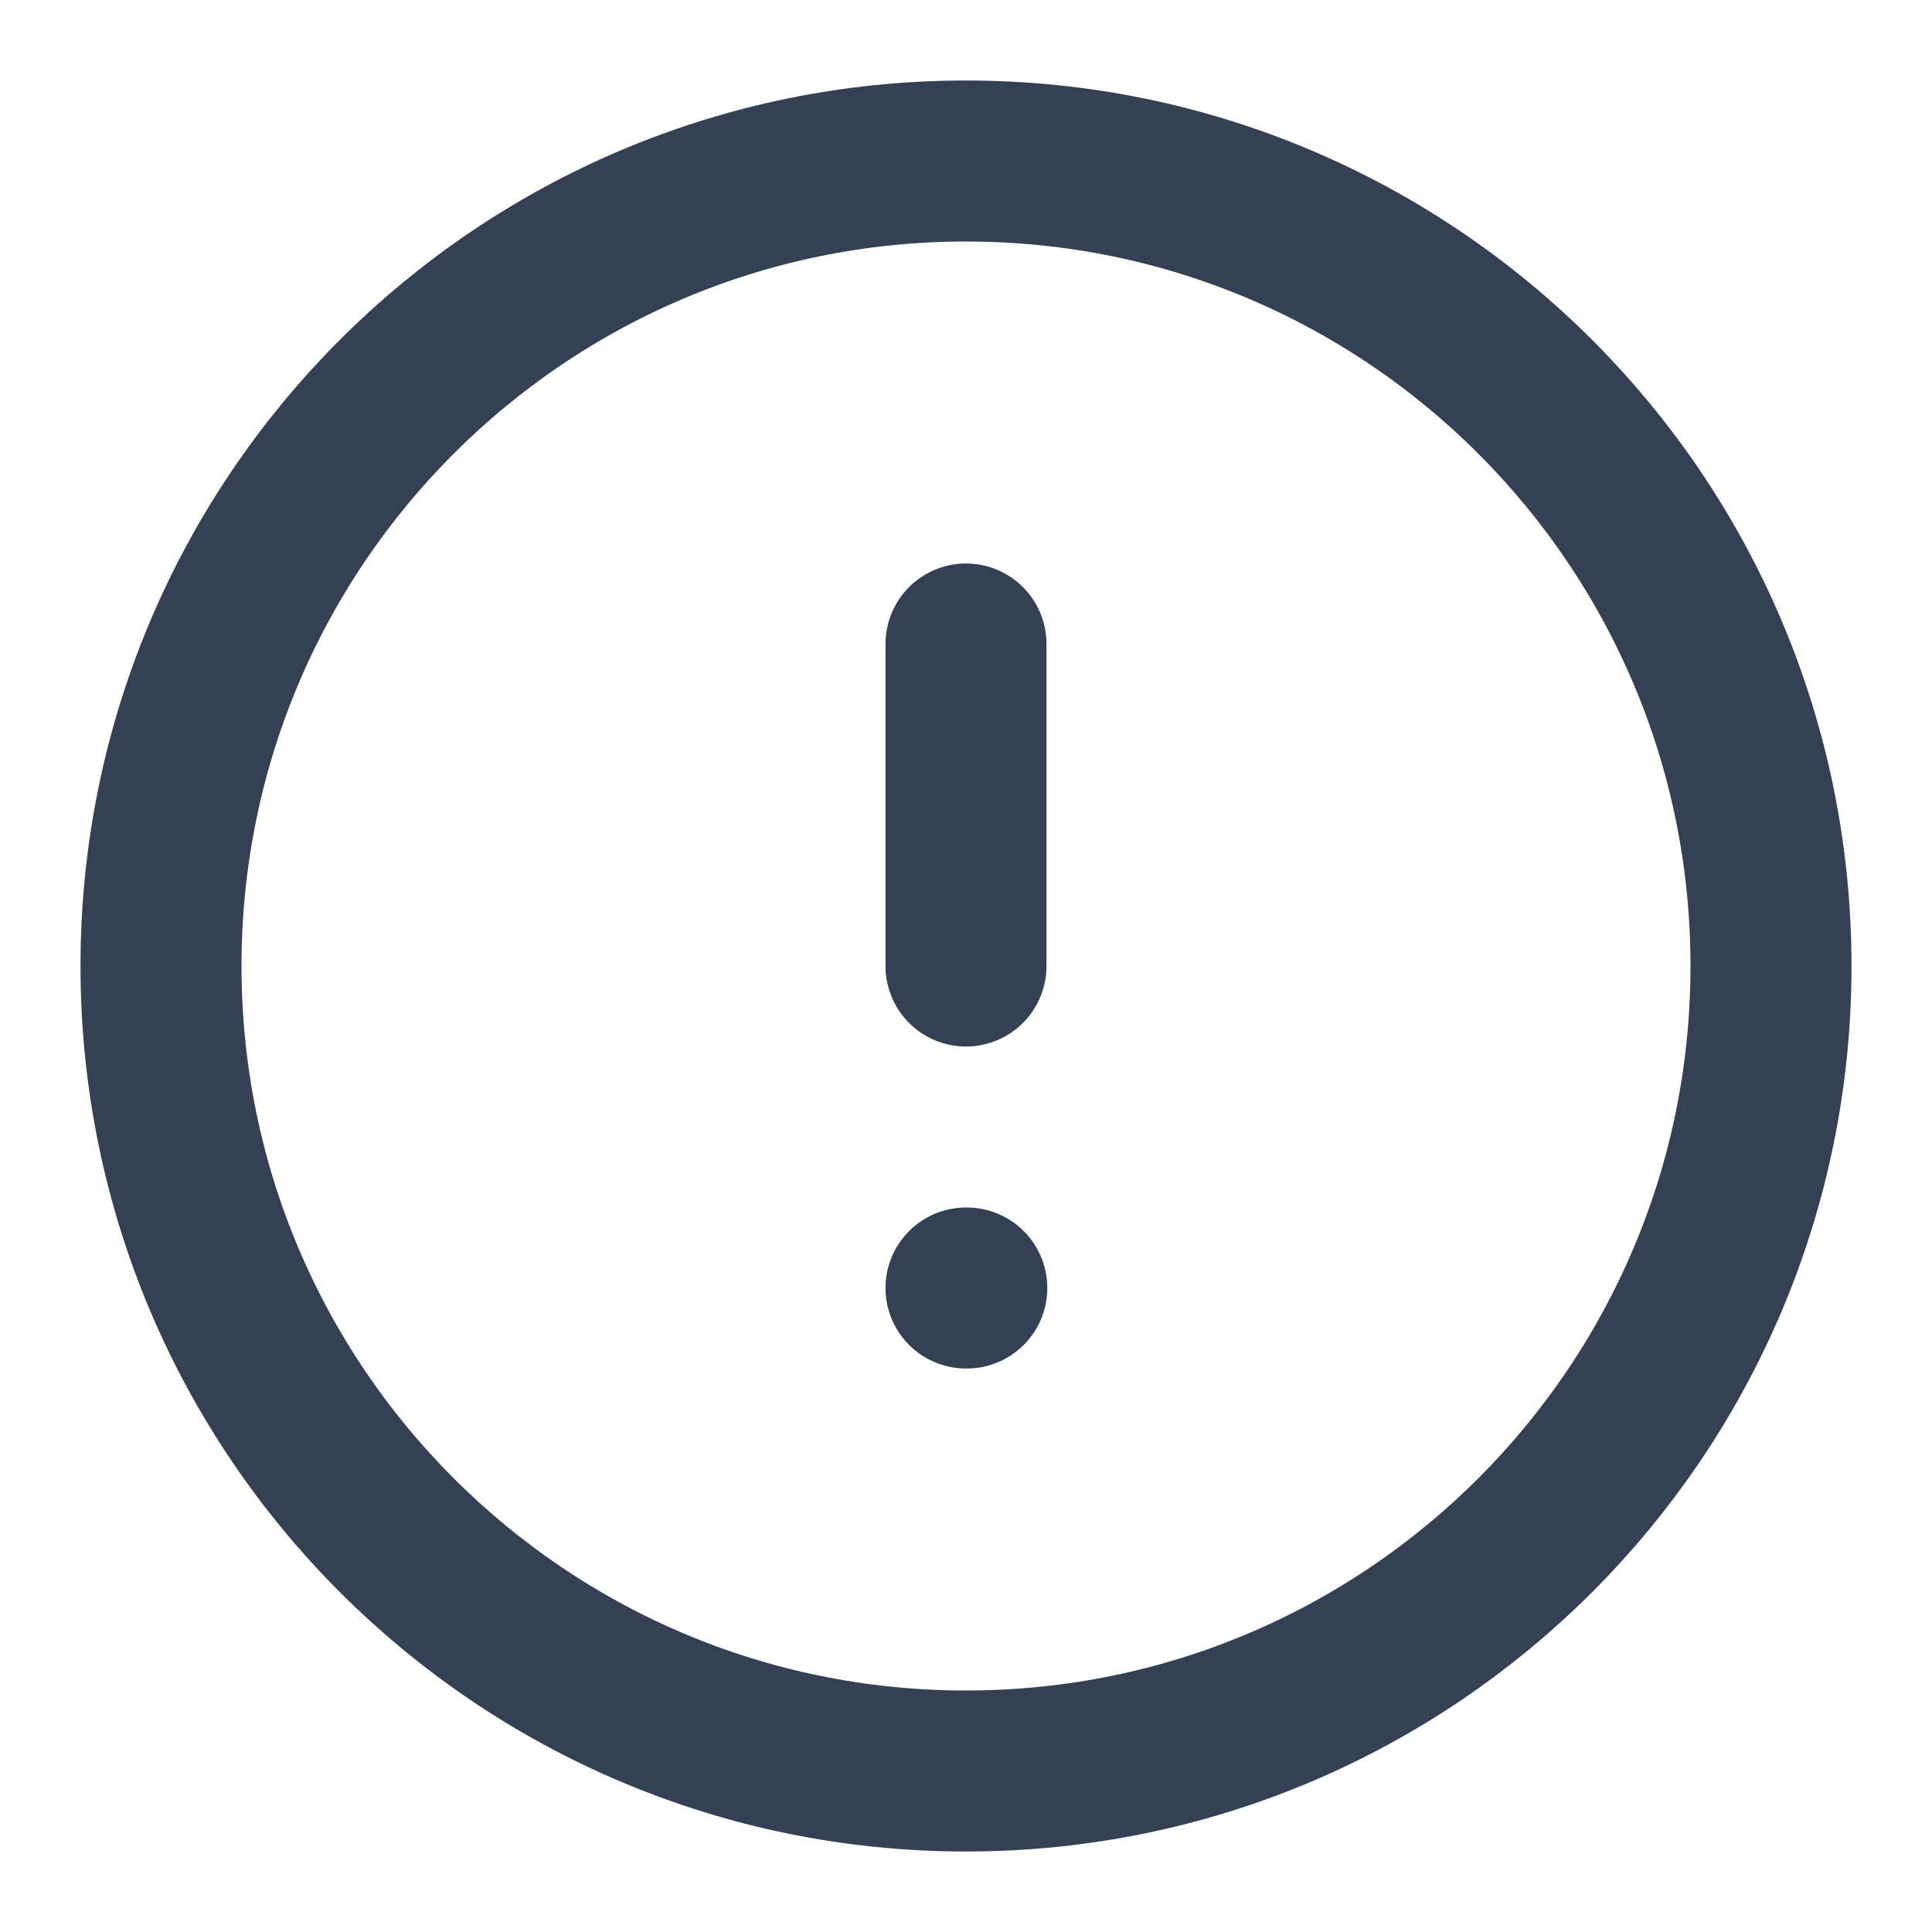
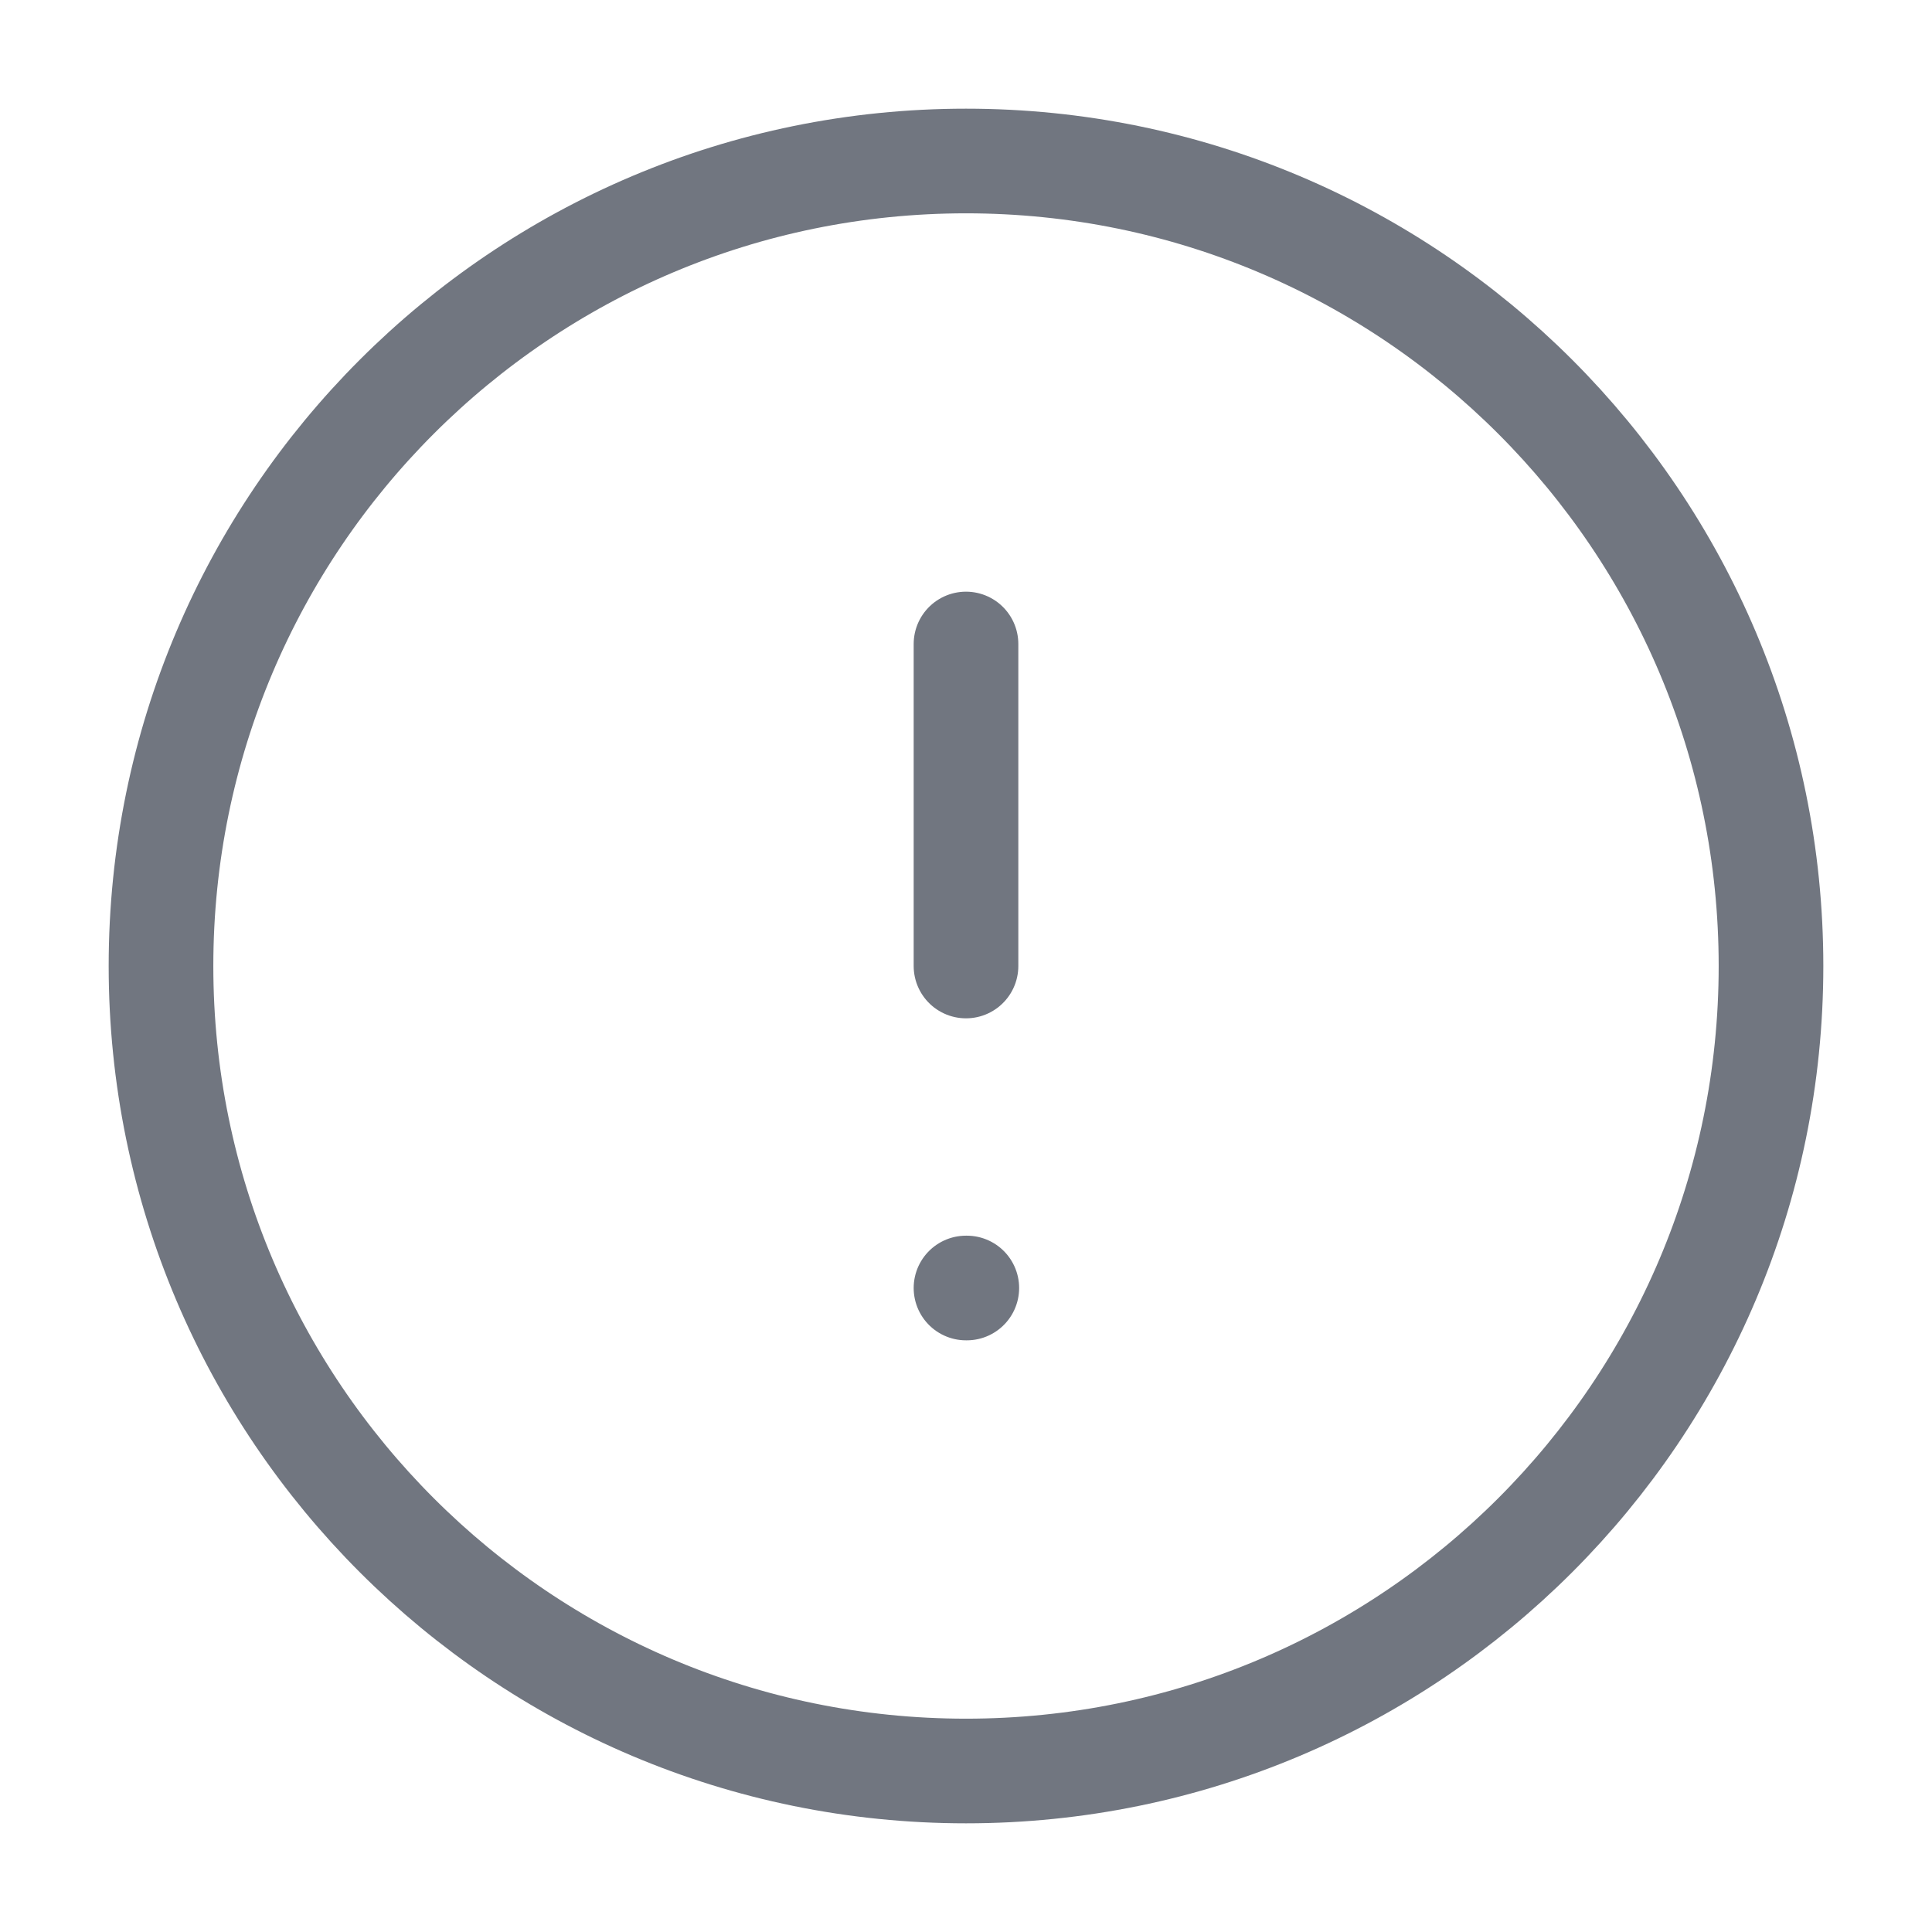
<svg xmlns="http://www.w3.org/2000/svg" width="24" height="24" viewBox="0 0 24 24" fill="none">
-   <path stroke="#344054" stroke-width="2" stroke-linecap="round" stroke-linejoin="round" d="M12 8v4m0 4h.01M22 12c0 5.523-4.477 10-10 10S2 17.523 2 12 6.477 2 12 2s10 4.477 10 10Z" />
+   <path stroke="#717680" stroke-width="1.3" stroke-linecap="round" stroke-linejoin="round" d="M12 8v4m0 4h.01M22 12c0 5.523-4.477 10-10 10S2 17.523 2 12 6.477 2 12 2s10 4.477 10 10Z" />
</svg>
